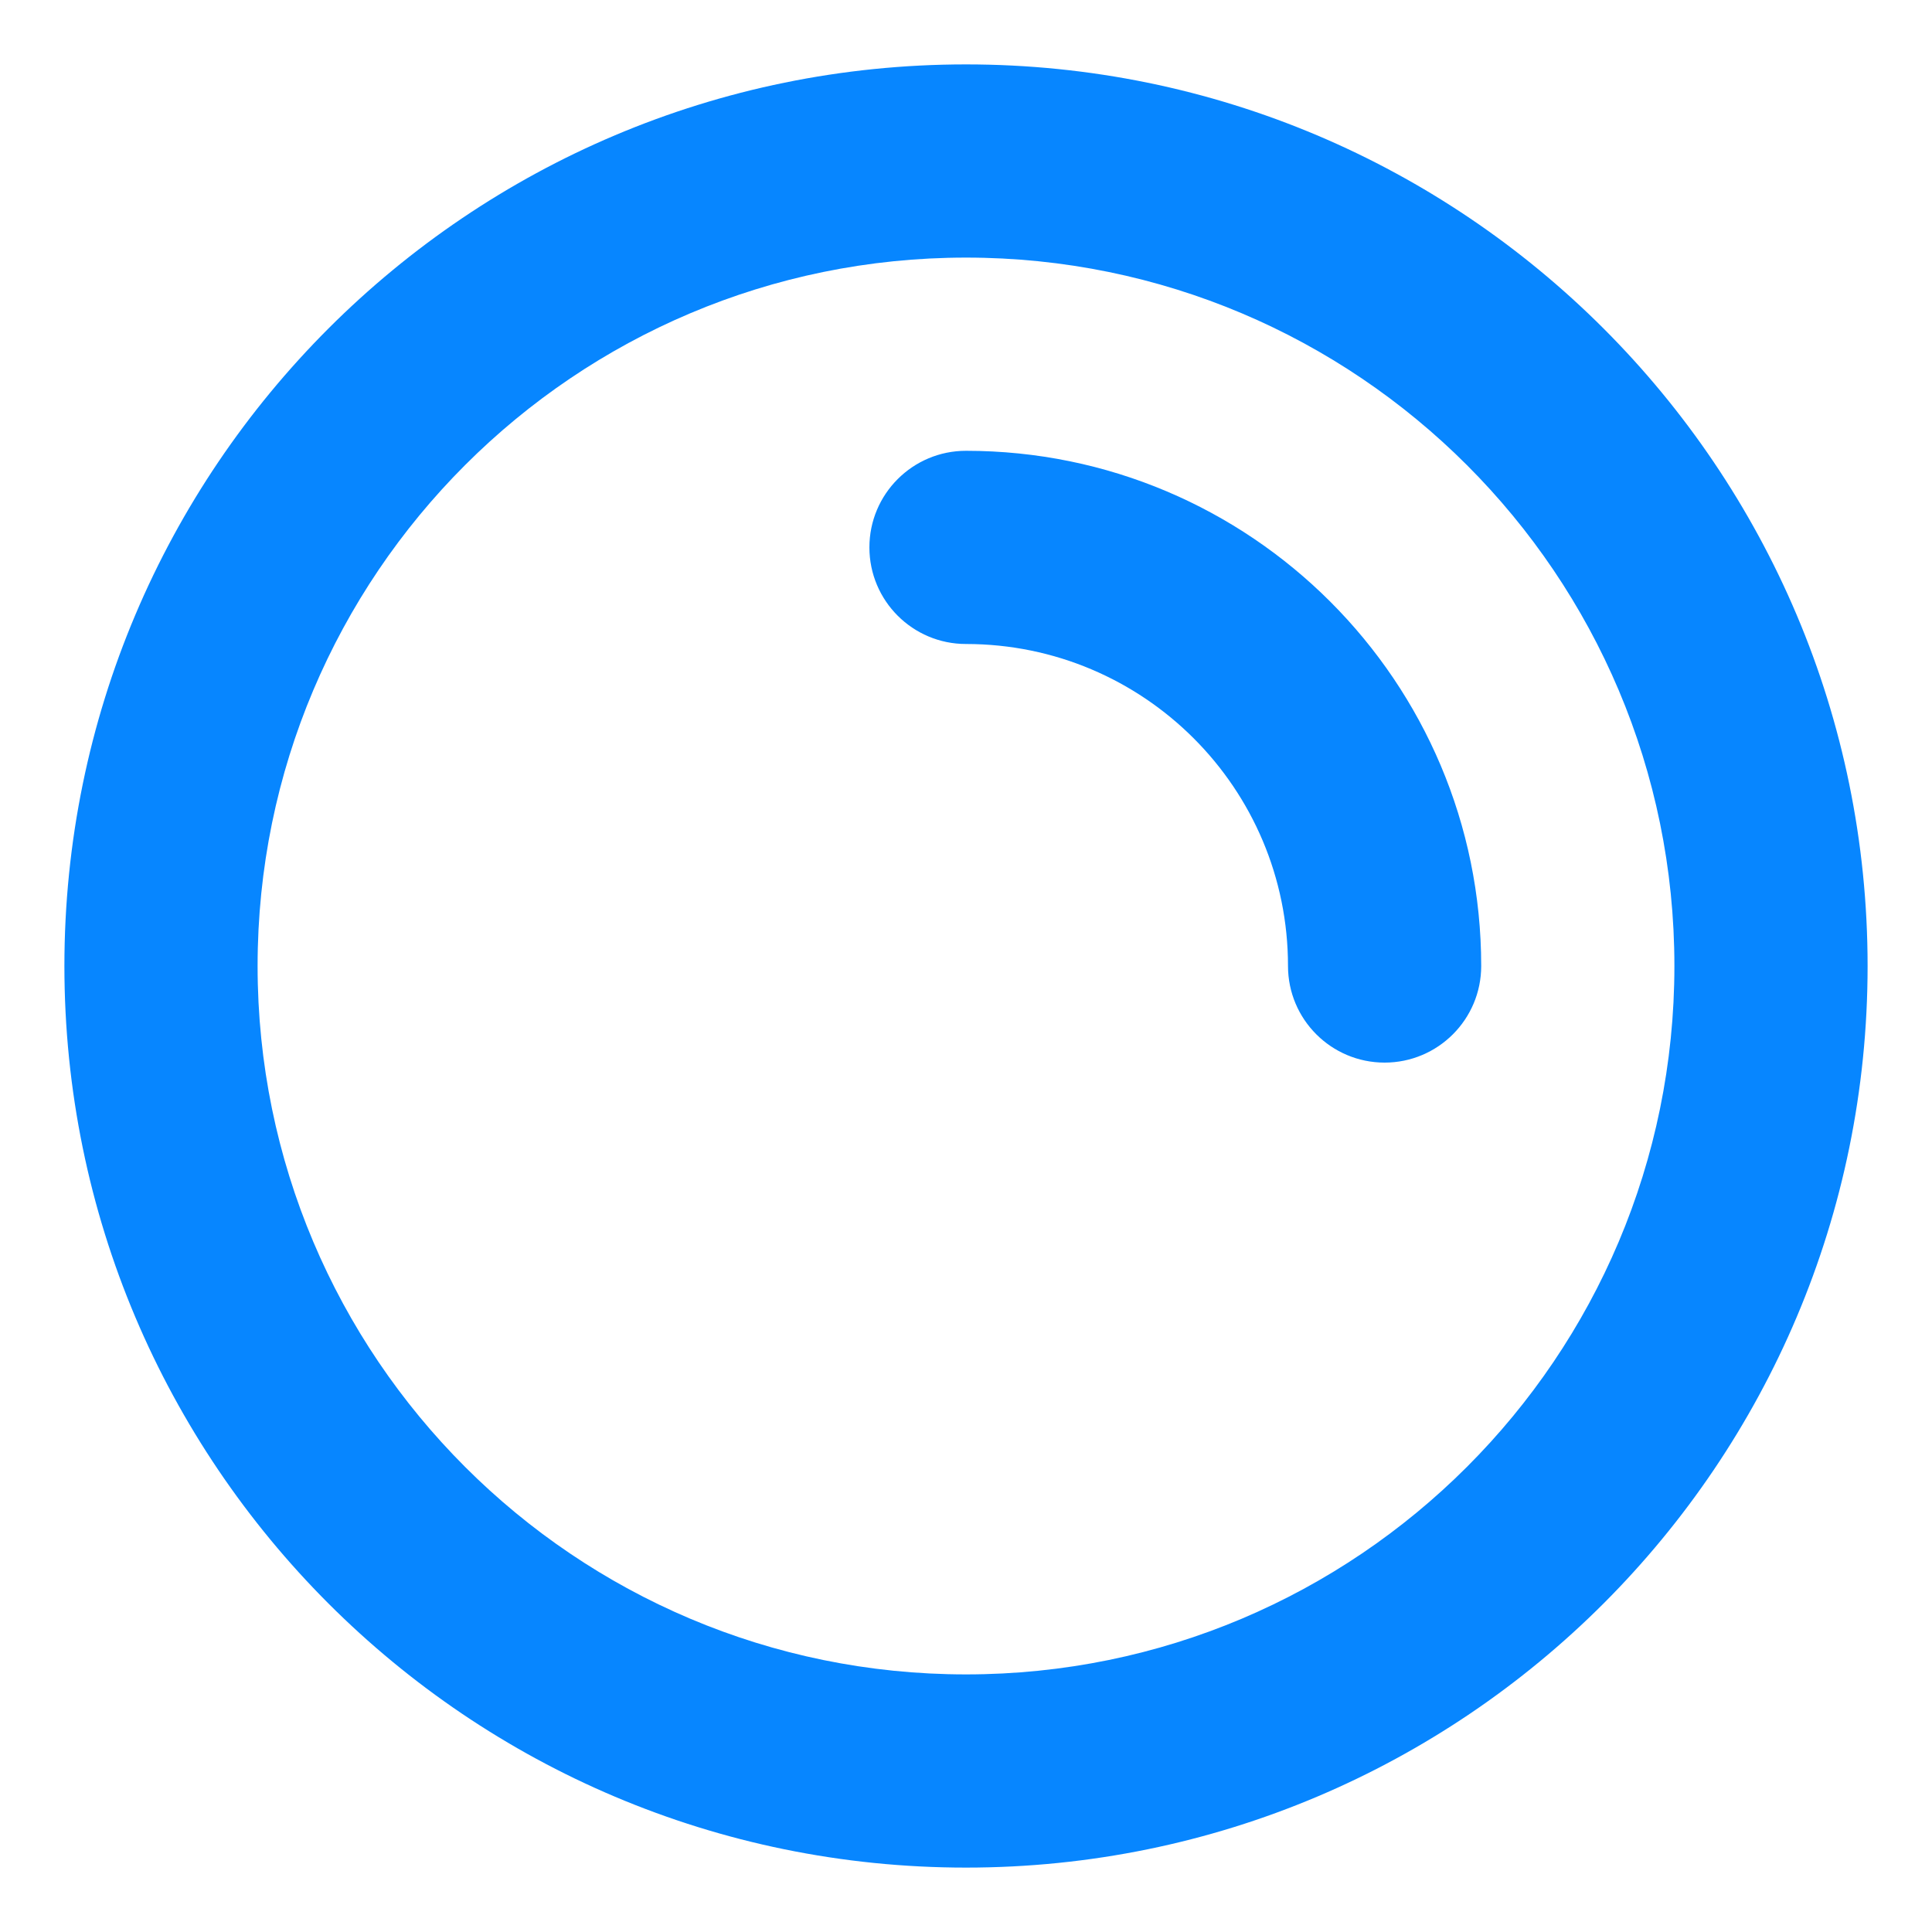
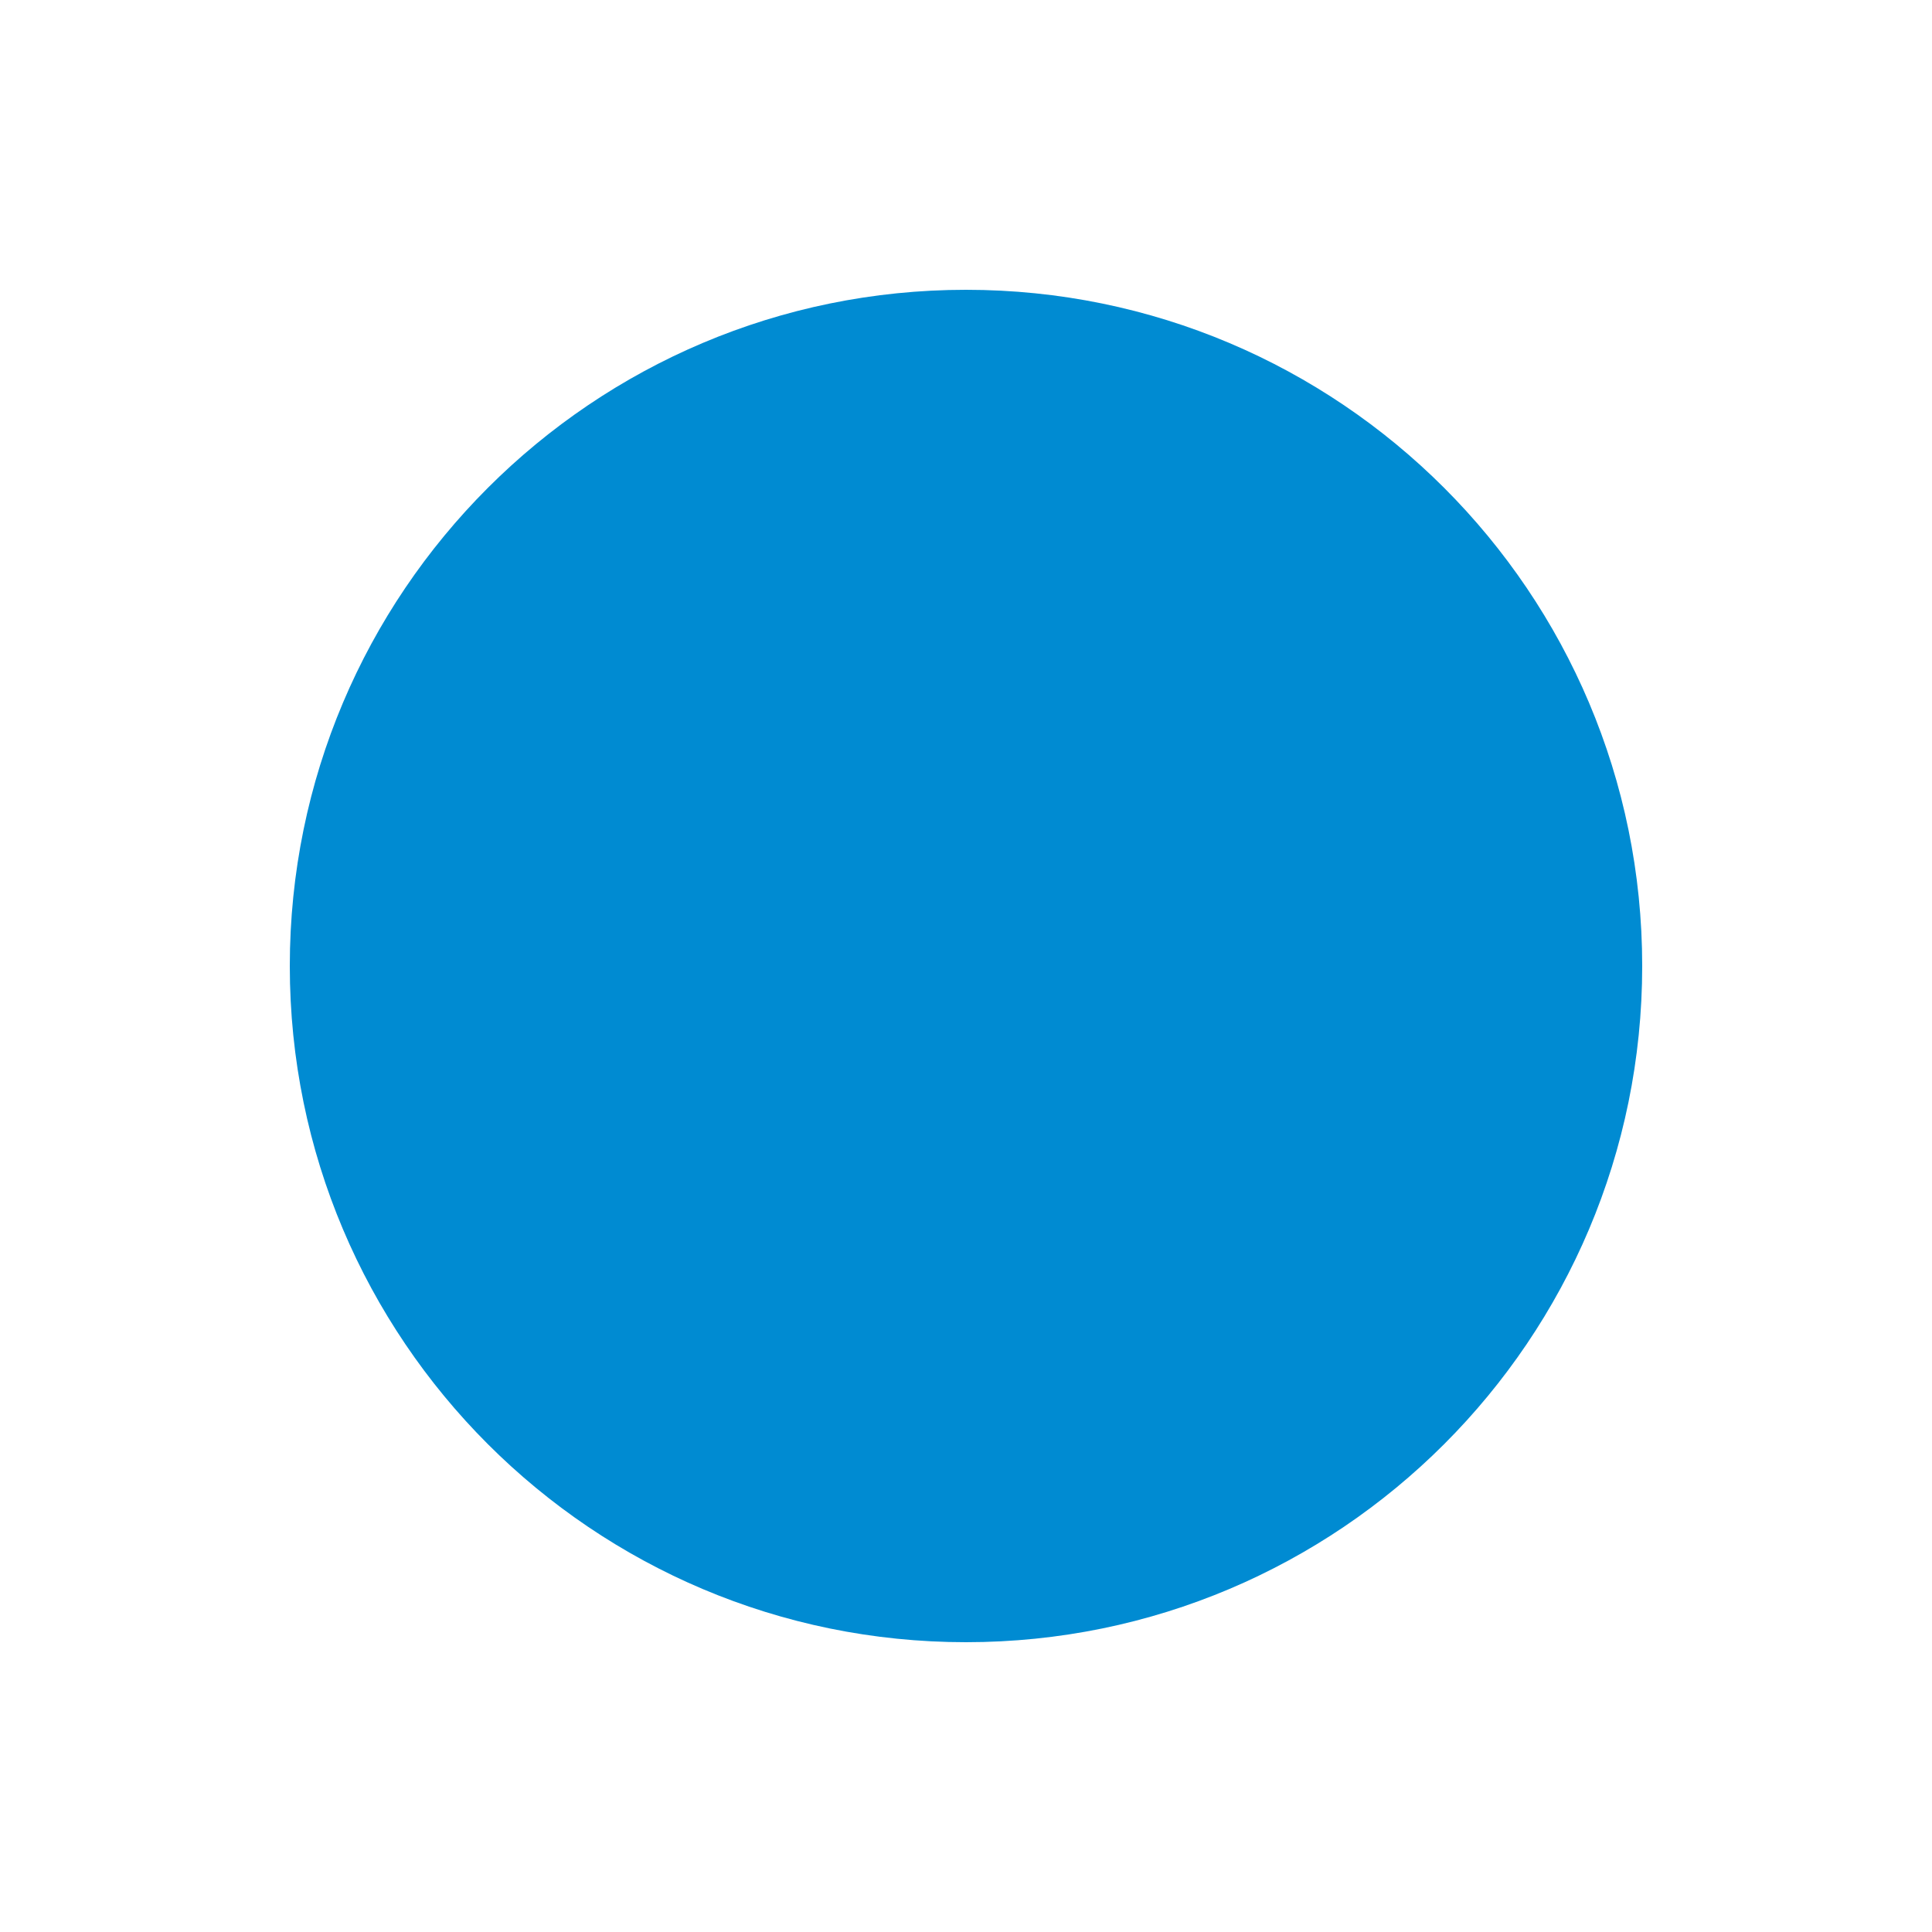
- <svg xmlns="http://www.w3.org/2000/svg" width="100%" height="100%" viewBox="0.5 0.5 15 15">
-   <path fill="#0786ff" fill-rule="evenodd" d="M13.5 8a5.5 5.5 0 1 1-11 0a5.5 5.5 0 0 1 11 0M15 8A7 7 0 1 1 1 8a7 7 0 0 1 14 0M8 4a.75.75 0 0 0 0 1.5A2.5 2.5 0 0 1 10.5 8A.75.75 0 1 0 12 8a4 4 0 0 0-4-4" clip-rule="evenodd" />
+ <svg xmlns="http://www.w3.org/2000/svg" width="100%" height="100%" viewBox="0 0 1000 1000" version="1.1" xml:space="preserve" style="fill-rule:evenodd;clip-rule:evenodd;stroke-linejoin:round;stroke-miterlimit:2;">
+   <g transform="matrix(1.83727,0,0,1.994302,-90.68242,-21.50997)">
+     <ellipse cx="321.5" cy="261.5" rx="190.5" ry="175.5" style="fill:rgb(0,139,210);" />
+   </g>
</svg>
